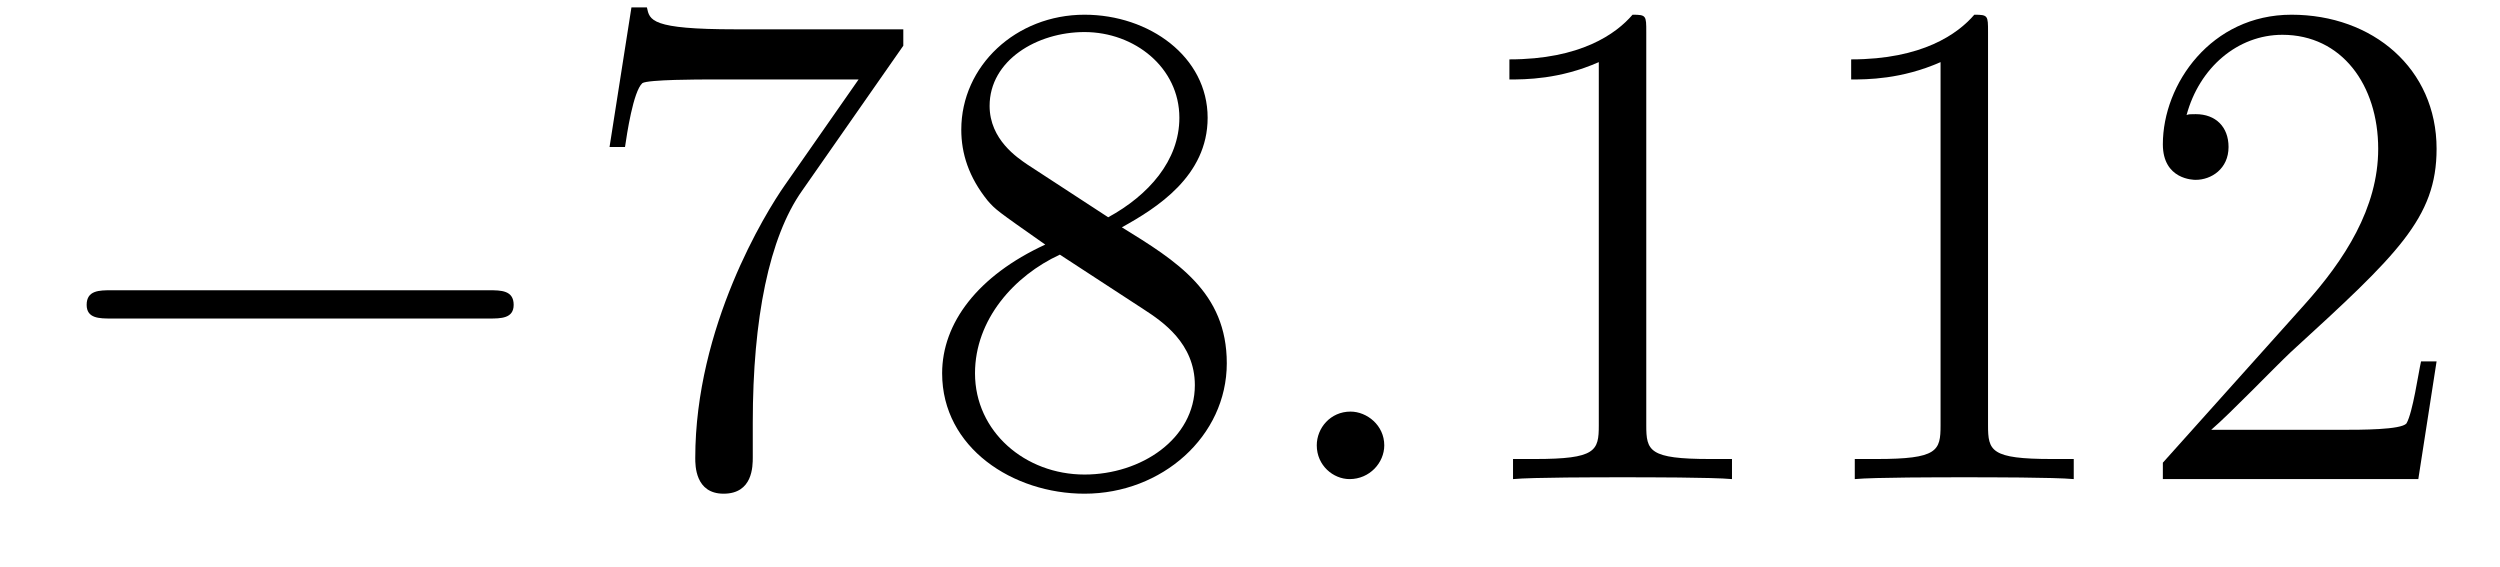
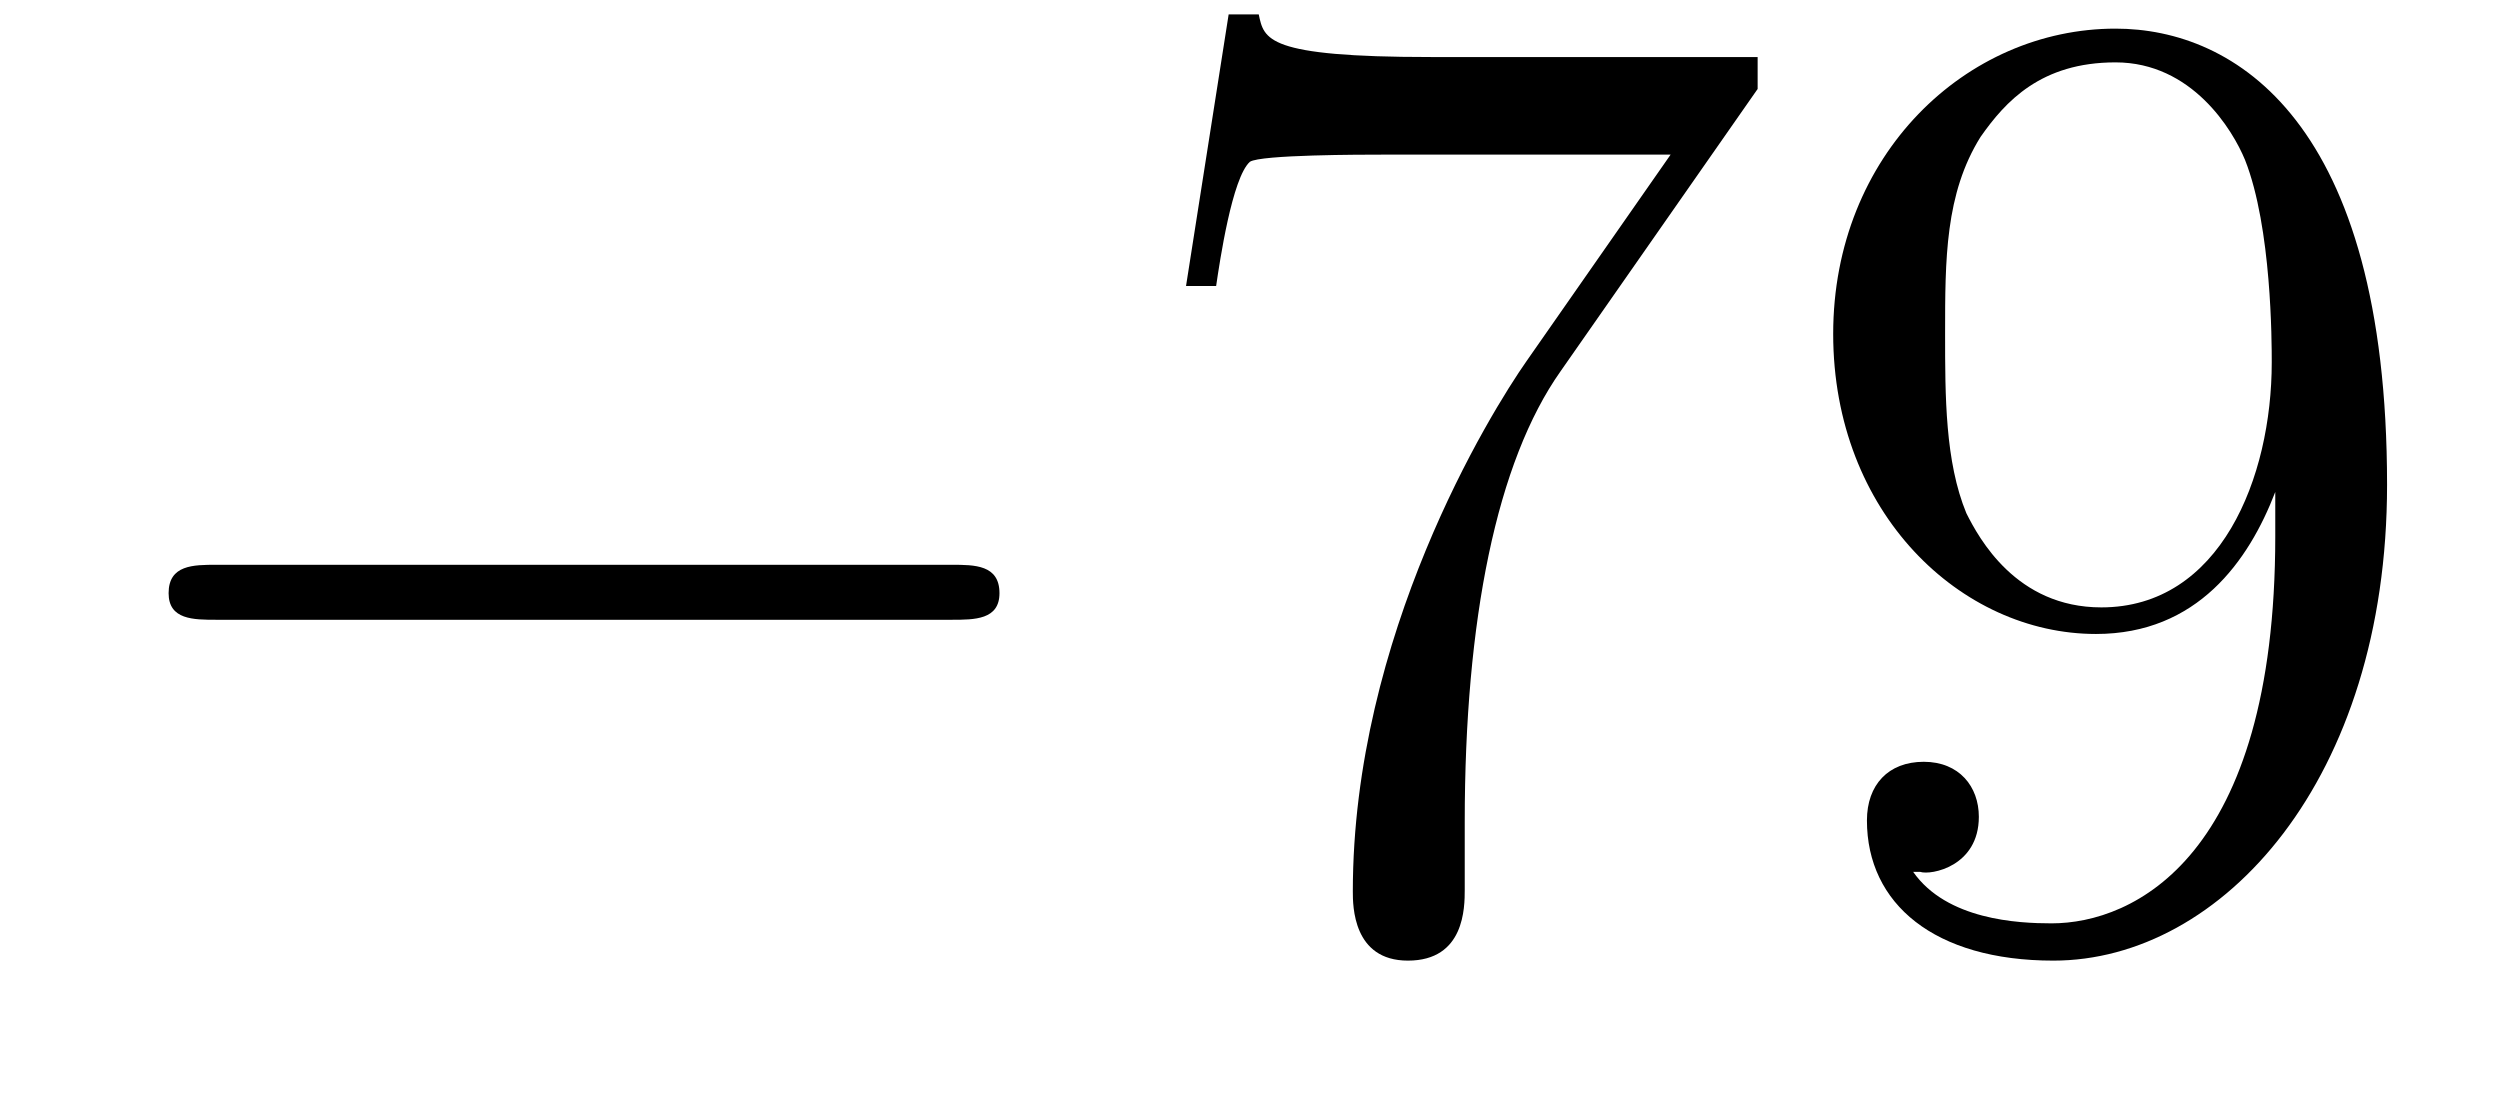
- <svg xmlns="http://www.w3.org/2000/svg" xmlns:xlink="http://www.w3.org/1999/xlink" viewBox="0 0 42.815 9.701" version="1.2">
+ <svg xmlns="http://www.w3.org/2000/svg" xmlns:xlink="http://www.w3.org/1999/xlink" viewBox="0 0 22.004 9.701" version="1.2">
  <defs>
    <g>
      <symbol overflow="visible" id="glyph0-0">
        <path style="stroke:none;" d="" />
      </symbol>
      <symbol overflow="visible" id="glyph0-1">
        <path style="stroke:none;" d="M 7.875 -2.75 C 8.078 -2.75 8.297 -2.75 8.297 -2.984 C 8.297 -3.234 8.078 -3.234 7.875 -3.234 L 1.406 -3.234 C 1.203 -3.234 0.984 -3.234 0.984 -2.984 C 0.984 -2.75 1.203 -2.75 1.406 -2.75 Z M 7.875 -2.75 " />
      </symbol>
      <symbol overflow="visible" id="glyph1-0">
        <path style="stroke:none;" d="" />
      </symbol>
      <symbol overflow="visible" id="glyph1-1">
        <path style="stroke:none;" d="M 5.672 -7.422 L 5.672 -7.703 L 2.797 -7.703 C 1.344 -7.703 1.328 -7.859 1.281 -8.078 L 1.016 -8.078 L 0.641 -5.688 L 0.906 -5.688 C 0.938 -5.906 1.047 -6.641 1.203 -6.781 C 1.297 -6.844 2.203 -6.844 2.359 -6.844 L 4.906 -6.844 L 3.641 -5.031 C 3.312 -4.562 2.109 -2.609 2.109 -0.359 C 2.109 -0.234 2.109 0.25 2.594 0.25 C 3.094 0.25 3.094 -0.219 3.094 -0.375 L 3.094 -0.969 C 3.094 -2.75 3.375 -4.141 3.938 -4.938 Z M 5.672 -7.422 " />
      </symbol>
      <symbol overflow="visible" id="glyph1-2">
-         <path style="stroke:none;" d="M 3.562 -4.312 C 4.156 -4.641 5.031 -5.188 5.031 -6.188 C 5.031 -7.234 4.031 -7.953 2.922 -7.953 C 1.75 -7.953 0.812 -7.078 0.812 -5.984 C 0.812 -5.578 0.938 -5.172 1.266 -4.766 C 1.406 -4.609 1.406 -4.609 2.25 -4.016 C 1.094 -3.484 0.484 -2.672 0.484 -1.812 C 0.484 -0.531 1.703 0.25 2.922 0.25 C 4.25 0.25 5.359 -0.734 5.359 -1.984 C 5.359 -3.203 4.5 -3.734 3.562 -4.312 Z M 1.938 -5.391 C 1.781 -5.5 1.297 -5.812 1.297 -6.391 C 1.297 -7.172 2.109 -7.656 2.922 -7.656 C 3.781 -7.656 4.547 -7.047 4.547 -6.188 C 4.547 -5.453 4.016 -4.859 3.328 -4.484 Z M 2.5 -3.844 L 3.938 -2.906 C 4.25 -2.703 4.812 -2.328 4.812 -1.609 C 4.812 -0.688 3.891 -0.078 2.922 -0.078 C 1.906 -0.078 1.047 -0.812 1.047 -1.812 C 1.047 -2.734 1.719 -3.484 2.5 -3.844 Z M 2.5 -3.844 " />
-       </symbol>
-       <symbol overflow="visible" id="glyph1-3">
-         <path style="stroke:none;" d="M 3.438 -7.656 C 3.438 -7.938 3.438 -7.953 3.203 -7.953 C 2.922 -7.625 2.312 -7.188 1.094 -7.188 L 1.094 -6.844 C 1.359 -6.844 1.953 -6.844 2.625 -7.141 L 2.625 -0.922 C 2.625 -0.484 2.578 -0.344 1.531 -0.344 L 1.156 -0.344 L 1.156 0 C 1.484 -0.031 2.641 -0.031 3.031 -0.031 C 3.438 -0.031 4.578 -0.031 4.906 0 L 4.906 -0.344 L 4.531 -0.344 C 3.484 -0.344 3.438 -0.484 3.438 -0.922 Z M 3.438 -7.656 " />
-       </symbol>
-       <symbol overflow="visible" id="glyph1-4">
-         <path style="stroke:none;" d="M 5.266 -2.016 L 5 -2.016 C 4.953 -1.812 4.859 -1.141 4.75 -0.953 C 4.656 -0.844 3.984 -0.844 3.625 -0.844 L 1.406 -0.844 C 1.734 -1.125 2.469 -1.891 2.766 -2.172 C 4.594 -3.844 5.266 -4.469 5.266 -5.656 C 5.266 -7.031 4.172 -7.953 2.781 -7.953 C 1.406 -7.953 0.578 -6.766 0.578 -5.734 C 0.578 -5.125 1.109 -5.125 1.141 -5.125 C 1.406 -5.125 1.703 -5.312 1.703 -5.688 C 1.703 -6.031 1.484 -6.25 1.141 -6.25 C 1.047 -6.25 1.016 -6.25 0.984 -6.234 C 1.203 -7.047 1.859 -7.609 2.625 -7.609 C 3.641 -7.609 4.266 -6.75 4.266 -5.656 C 4.266 -4.641 3.688 -3.75 3 -2.984 L 0.578 -0.281 L 0.578 0 L 4.953 0 Z M 5.266 -2.016 " />
-       </symbol>
-       <symbol overflow="visible" id="glyph2-0">
-         <path style="stroke:none;" d="" />
-       </symbol>
-       <symbol overflow="visible" id="glyph2-1">
-         <path style="stroke:none;" d="M 2.203 -0.578 C 2.203 -0.922 1.906 -1.156 1.625 -1.156 C 1.281 -1.156 1.047 -0.875 1.047 -0.578 C 1.047 -0.234 1.328 0 1.609 0 C 1.953 0 2.203 -0.281 2.203 -0.578 Z M 2.203 -0.578 " />
+         <path style="stroke:none;" d="M 4.375 -3.484 C 4.375 -0.656 3.125 -0.078 2.406 -0.078 C 2.109 -0.078 1.484 -0.109 1.188 -0.531 L 1.25 -0.531 C 1.344 -0.5 1.766 -0.578 1.766 -1.016 C 1.766 -1.281 1.594 -1.5 1.281 -1.5 C 0.969 -1.5 0.781 -1.297 0.781 -0.984 C 0.781 -0.25 1.375 0.25 2.422 0.25 C 3.906 0.25 5.359 -1.344 5.359 -3.938 C 5.359 -7.141 4.016 -7.953 2.969 -7.953 C 1.656 -7.953 0.484 -6.844 0.484 -5.266 C 0.484 -3.688 1.609 -2.625 2.797 -2.625 C 3.688 -2.625 4.141 -3.266 4.375 -3.875 Z M 2.844 -2.859 C 2.094 -2.859 1.766 -3.469 1.656 -3.688 C 1.469 -4.141 1.469 -4.719 1.469 -5.266 C 1.469 -5.922 1.469 -6.5 1.781 -7 C 2 -7.312 2.312 -7.656 2.969 -7.656 C 3.641 -7.656 4 -7.062 4.109 -6.797 C 4.344 -6.203 4.344 -5.188 4.344 -5.016 C 4.344 -4 3.891 -2.859 2.844 -2.859 Z M 2.844 -2.859 " />
      </symbol>
    </g>
  </defs>
  <g id="surface1">
    <g style="fill:rgb(0%,0%,0%);fill-opacity:1;">
      <use xlink:href="#glyph0-1" x="0.5" y="8.205" />
    </g>
    <g style="fill:rgb(0%,0%,0%);fill-opacity:1;">
      <use xlink:href="#glyph1-1" x="9.798" y="8.205" />
      <use xlink:href="#glyph1-2" x="15.651" y="8.205" />
    </g>
-     <g style="fill:rgb(0%,0%,0%);fill-opacity:1;">
-       <use xlink:href="#glyph2-1" x="21.504" y="8.205" />
-     </g>
-     <g style="fill:rgb(0%,0%,0%);fill-opacity:1;">
-       <use xlink:href="#glyph1-3" x="24.756" y="8.205" />
-       <use xlink:href="#glyph1-3" x="30.609" y="8.205" />
-       <use xlink:href="#glyph1-4" x="36.463" y="8.205" />
-     </g>
  </g>
</svg>
